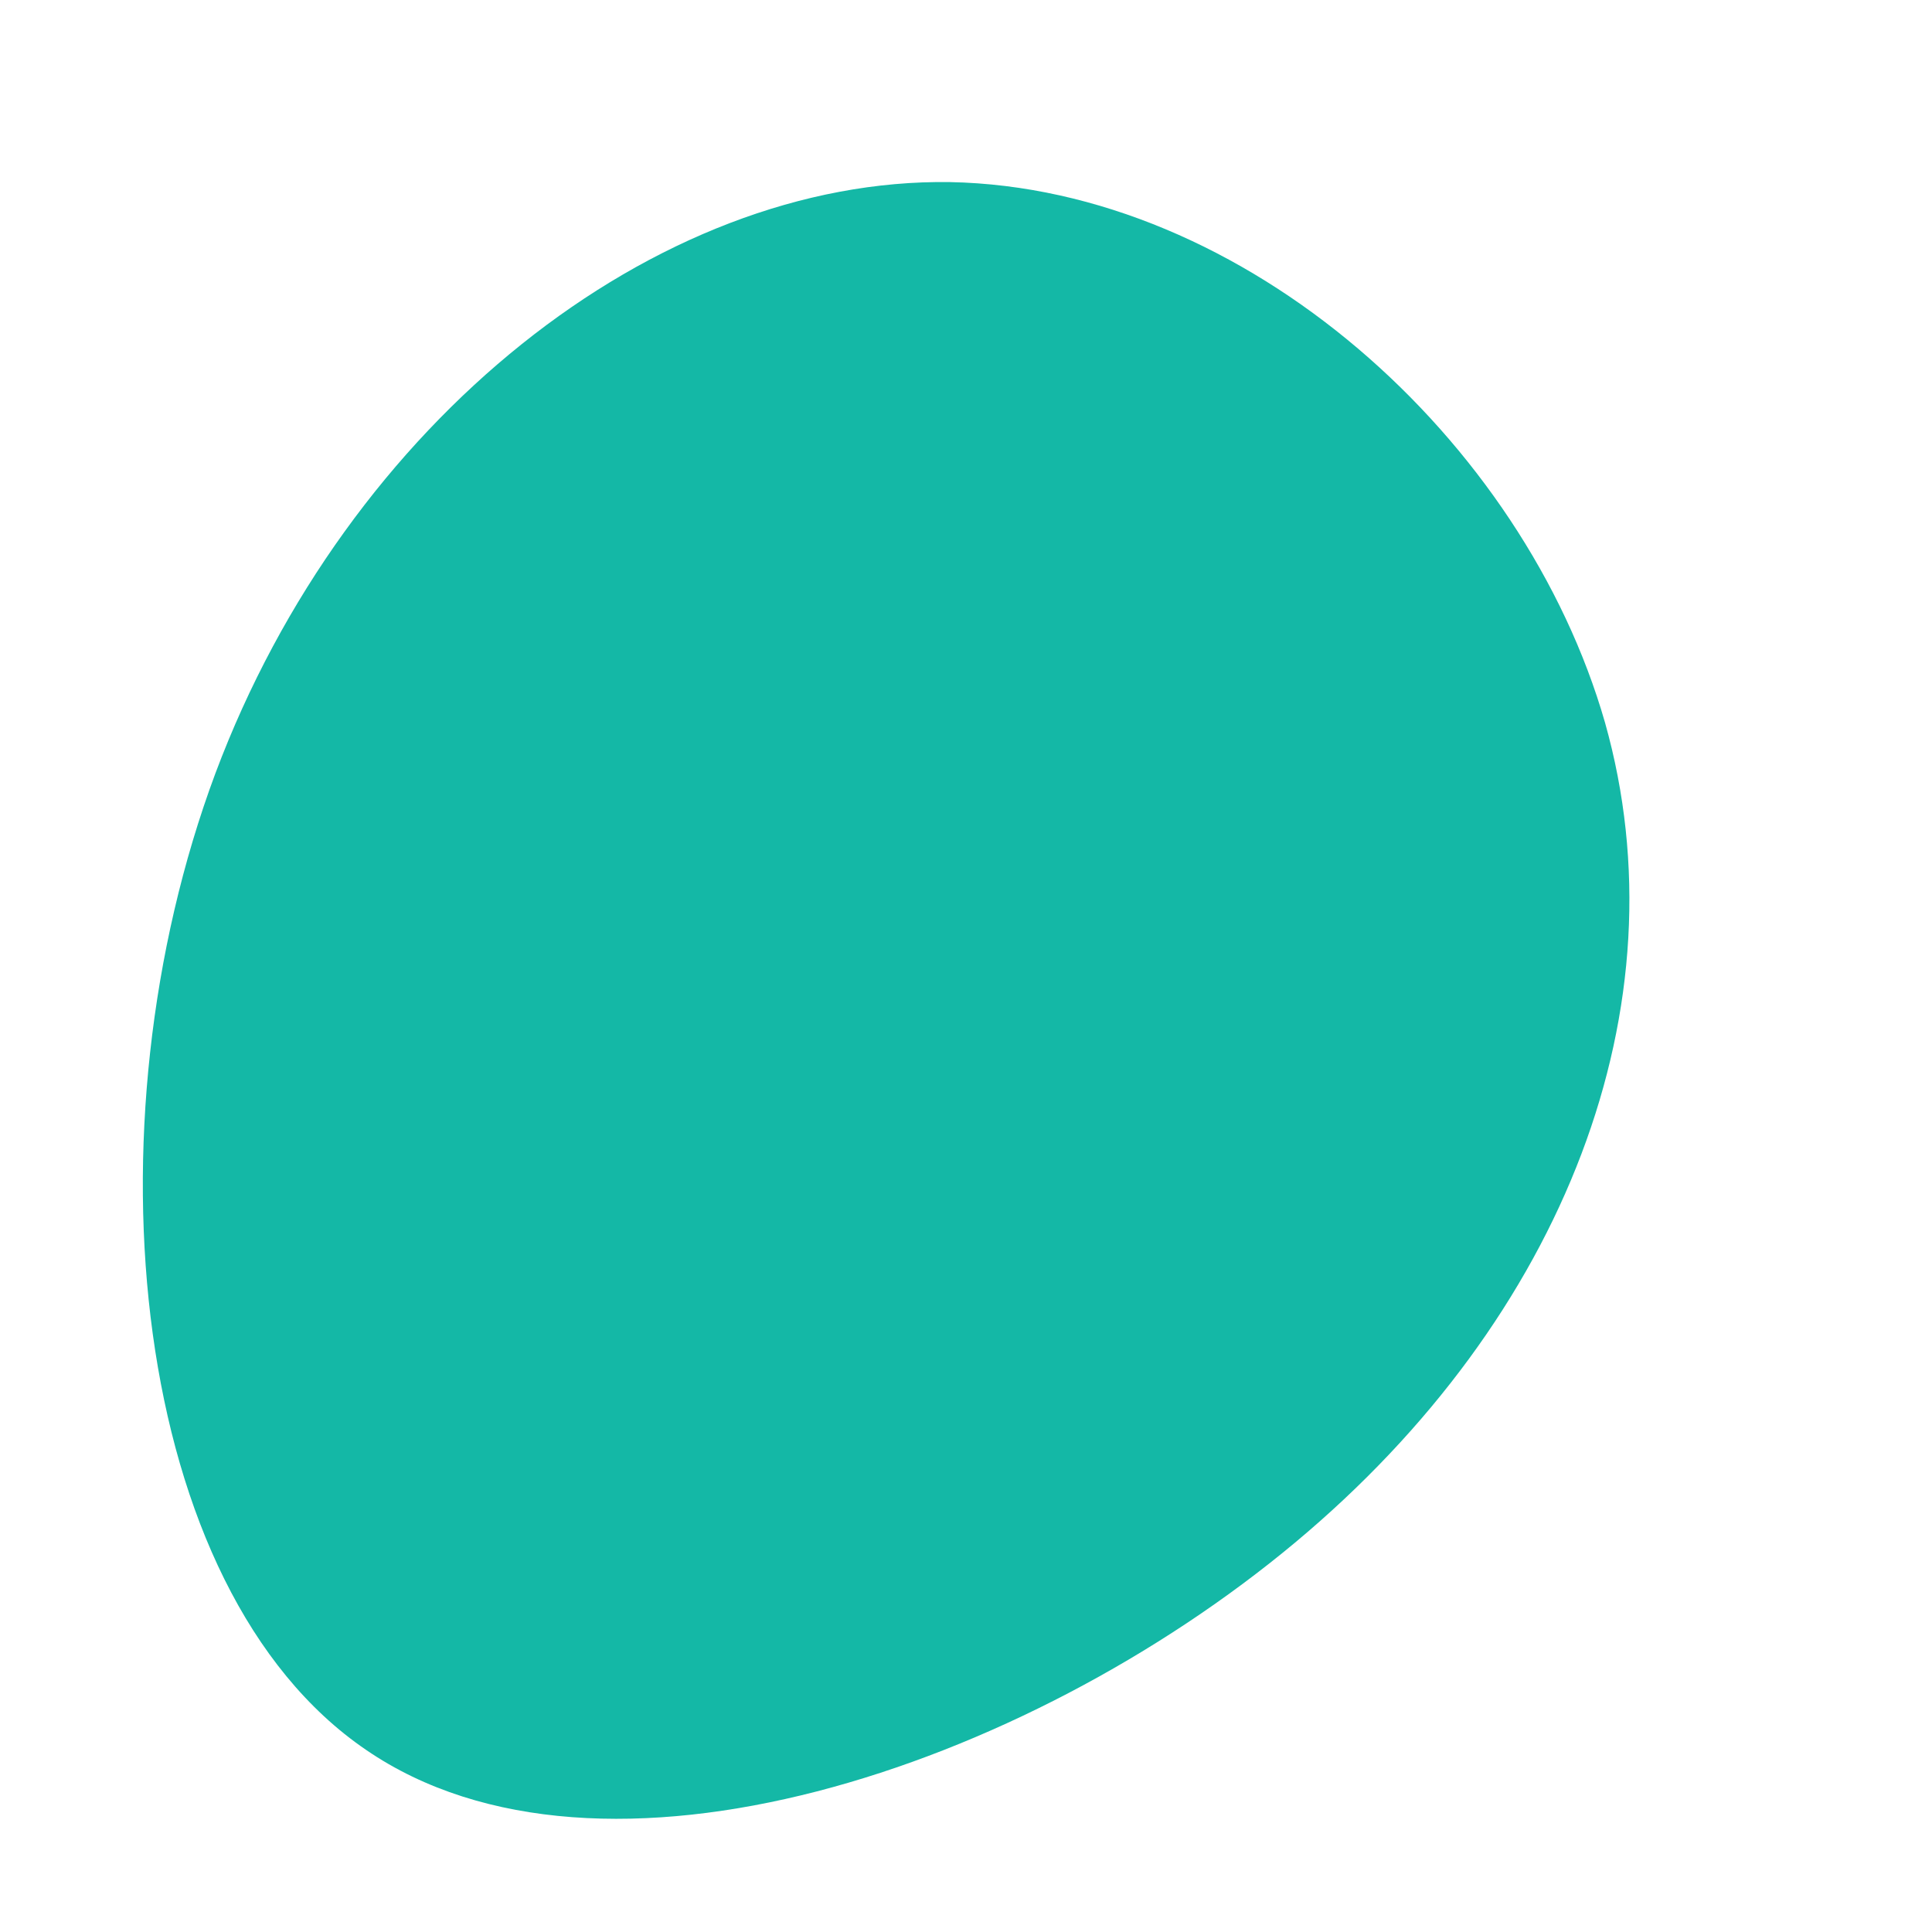
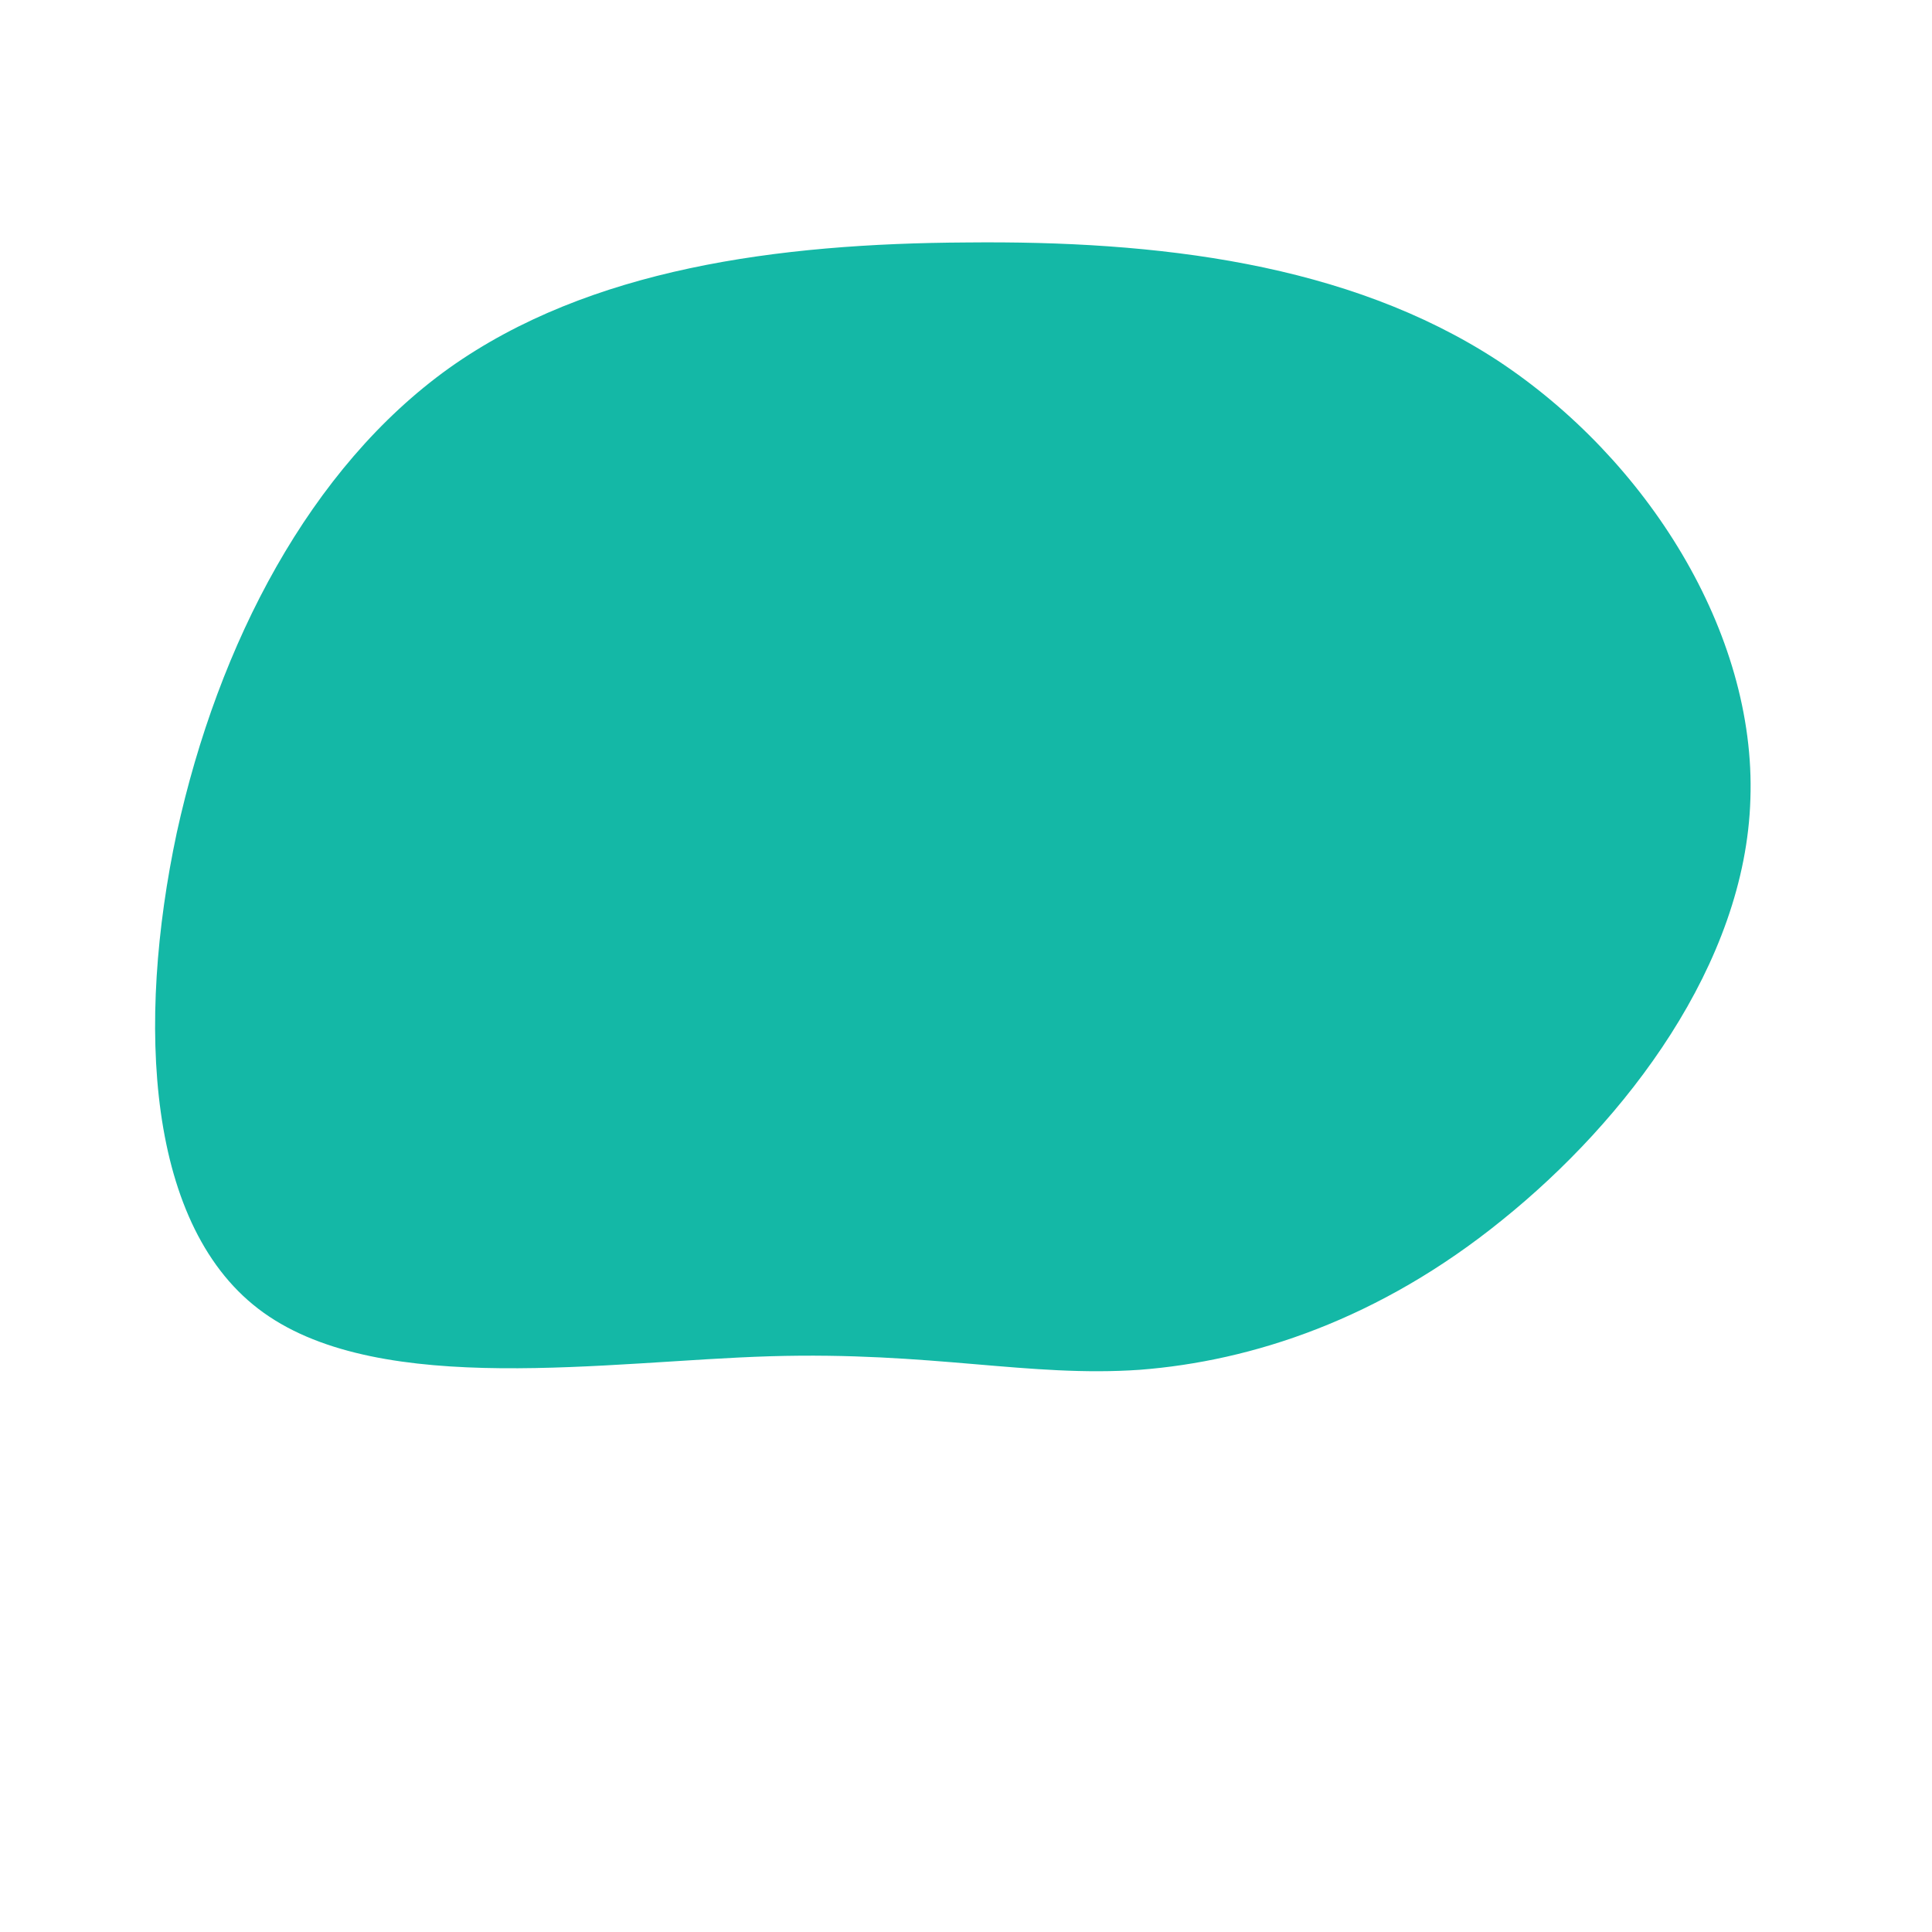
<svg xmlns="http://www.w3.org/2000/svg" widht="400" height="400" viewBox="0 0 200 200">
-   <path fill="#14B8A6" d="M44.1,-16.8C49.6,2.7,41.4,24.2,22.7,39.8C4,55.4,-25.2,65.2,-41.4,54.1C-57.7,43,-60.9,11.1,-51.8,-13.3C-42.7,-37.6,-21.4,-54.4,-1.1,-54.1C19.3,-53.7,38.5,-36.3,44.1,-16.8Z" transform="translate(100 100) scale(1.5,1.5)" />
+   <path fill="#14B8A6" d="M55,-62.7C70.5,-52.5,81.8,-34.5,81.2,-17.3C80.7,-0.2,68.3,16,55.5,26.3C42.8,36.6,29.6,40.9,18,41.8C6.5,42.6,-3.5,39.9,-20.3,40.4C-37,40.9,-60.4,44.7,-72.7,35.9C-84.9,27.2,-85.9,5.9,-81.7,-13.8C-77.4,-33.4,-67.9,-51.6,-53.5,-61.9C-39,-72.2,-19.5,-74.8,0.1,-74.9C19.7,-75.1,39.5,-72.8,55,-62.7Z" transform="translate(100 100)" scale="(1.5 1.5)" />
</svg>
